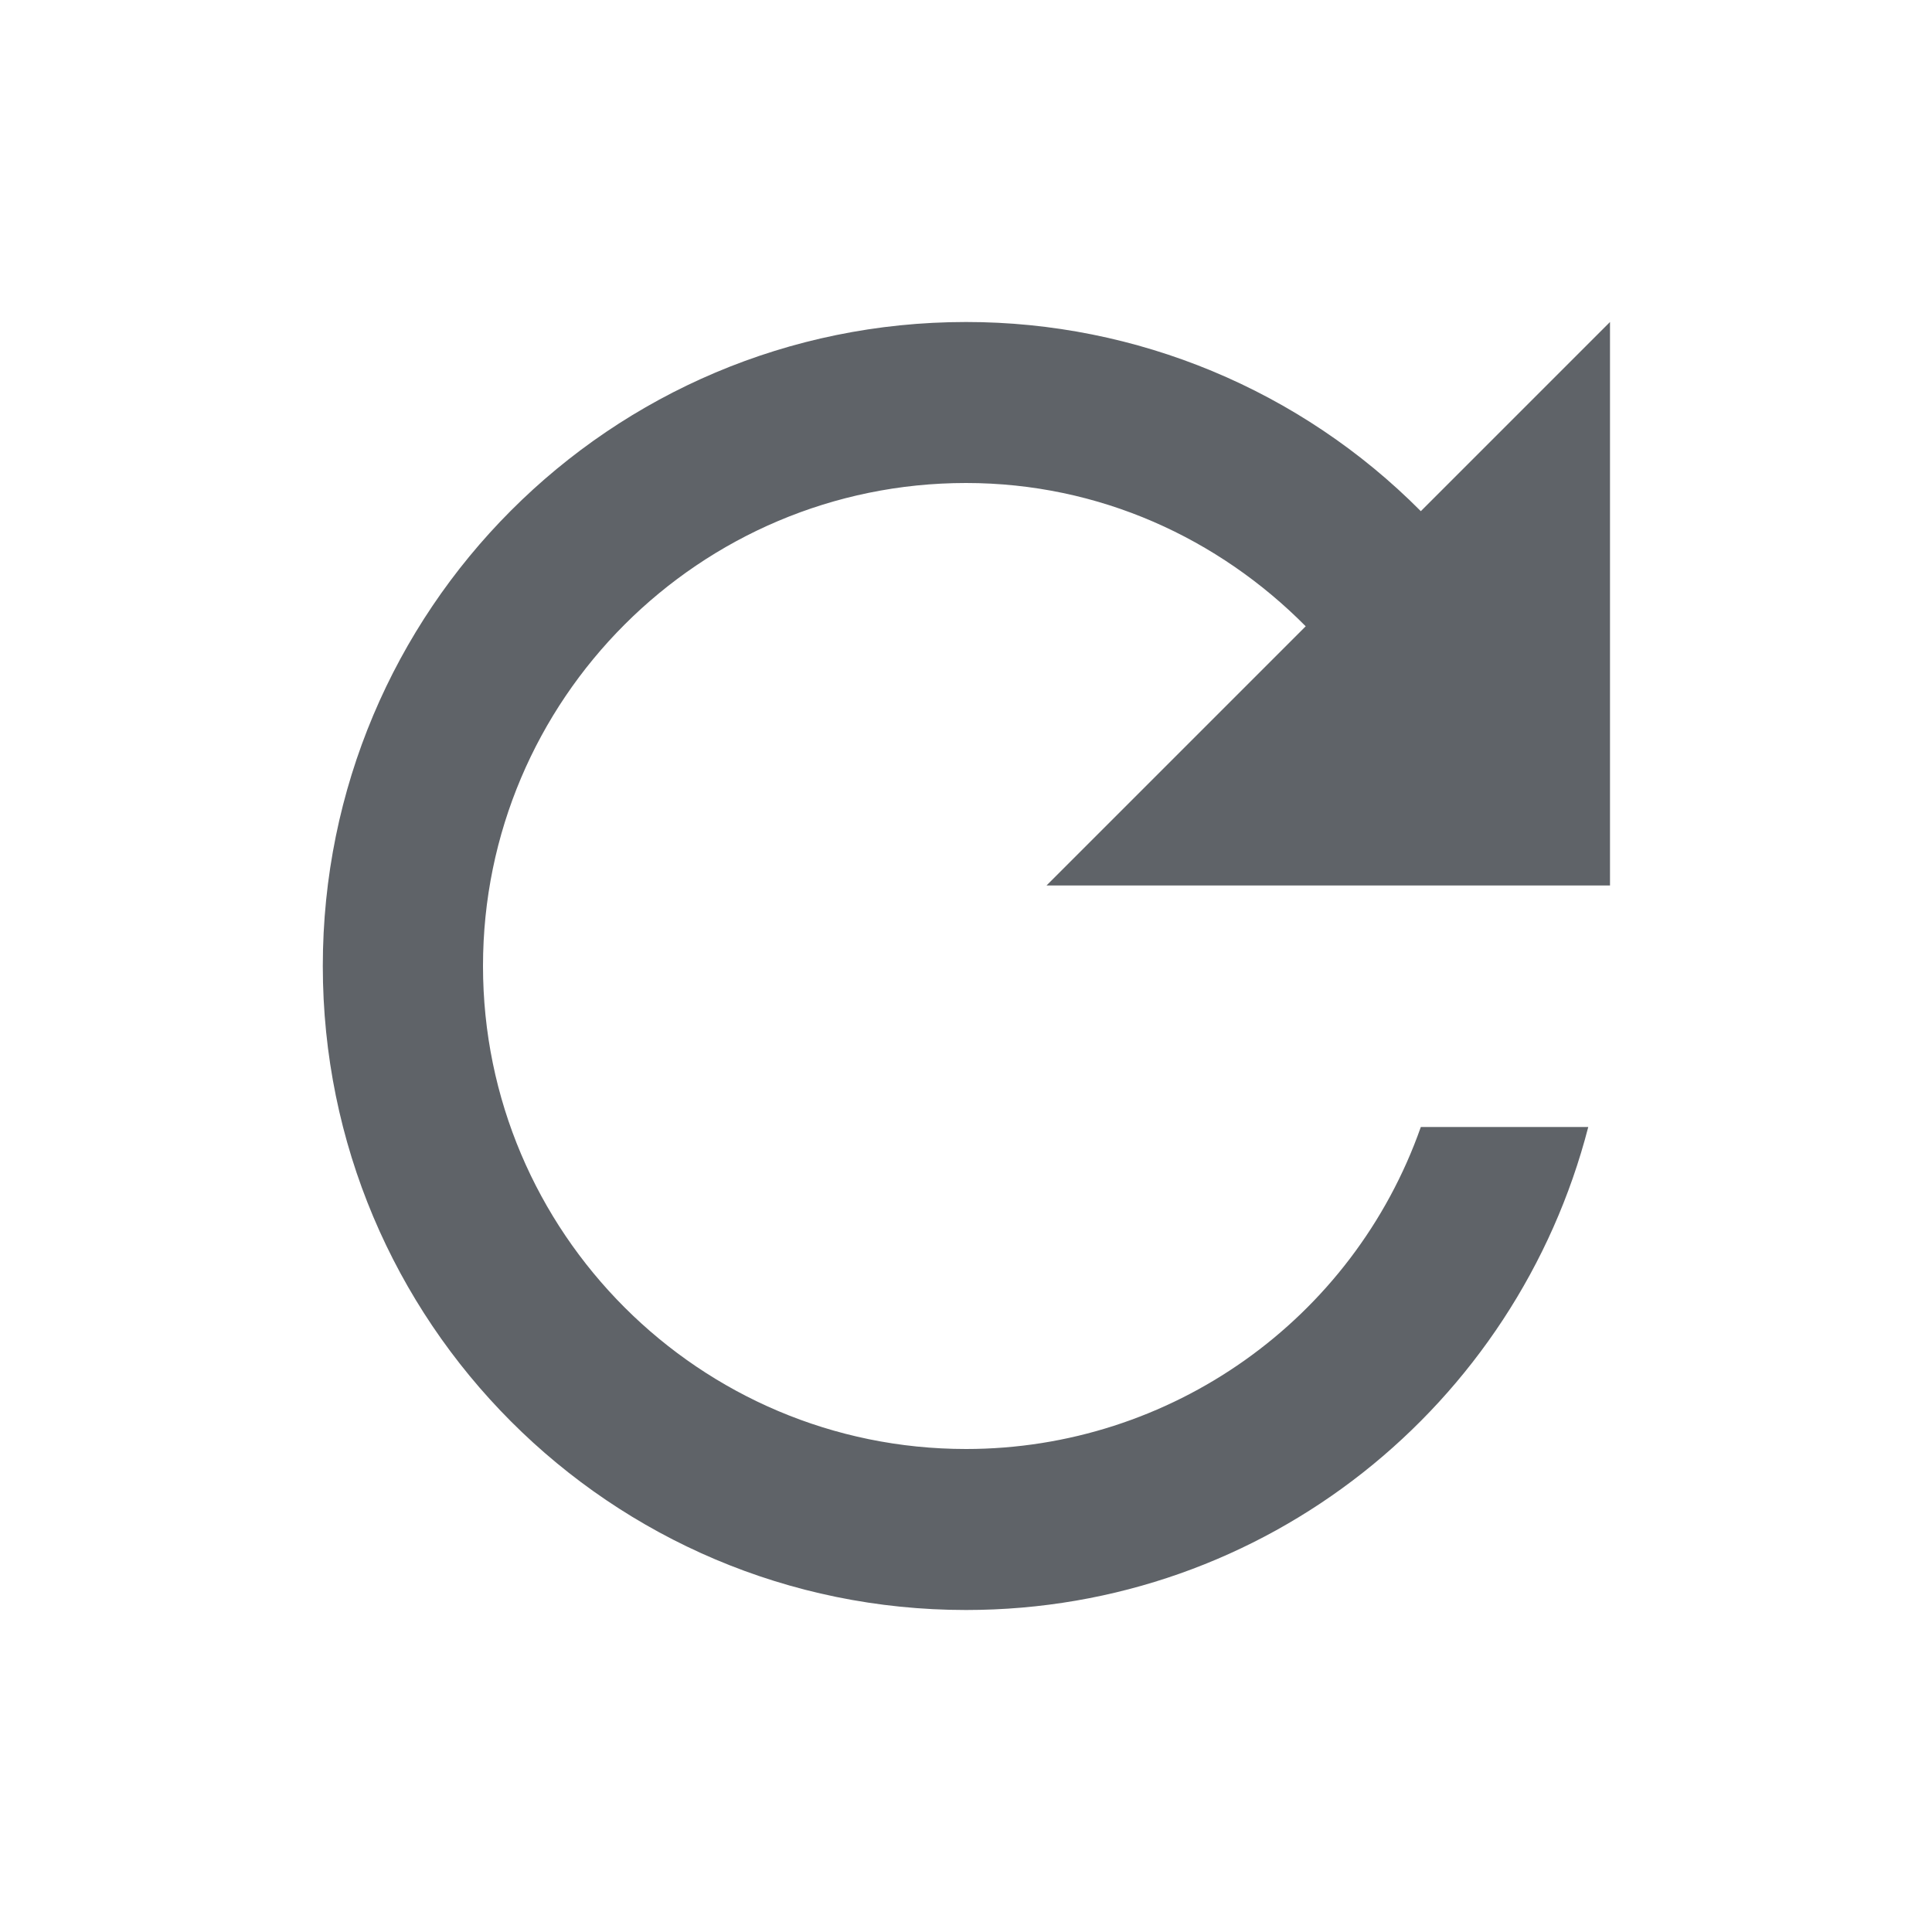
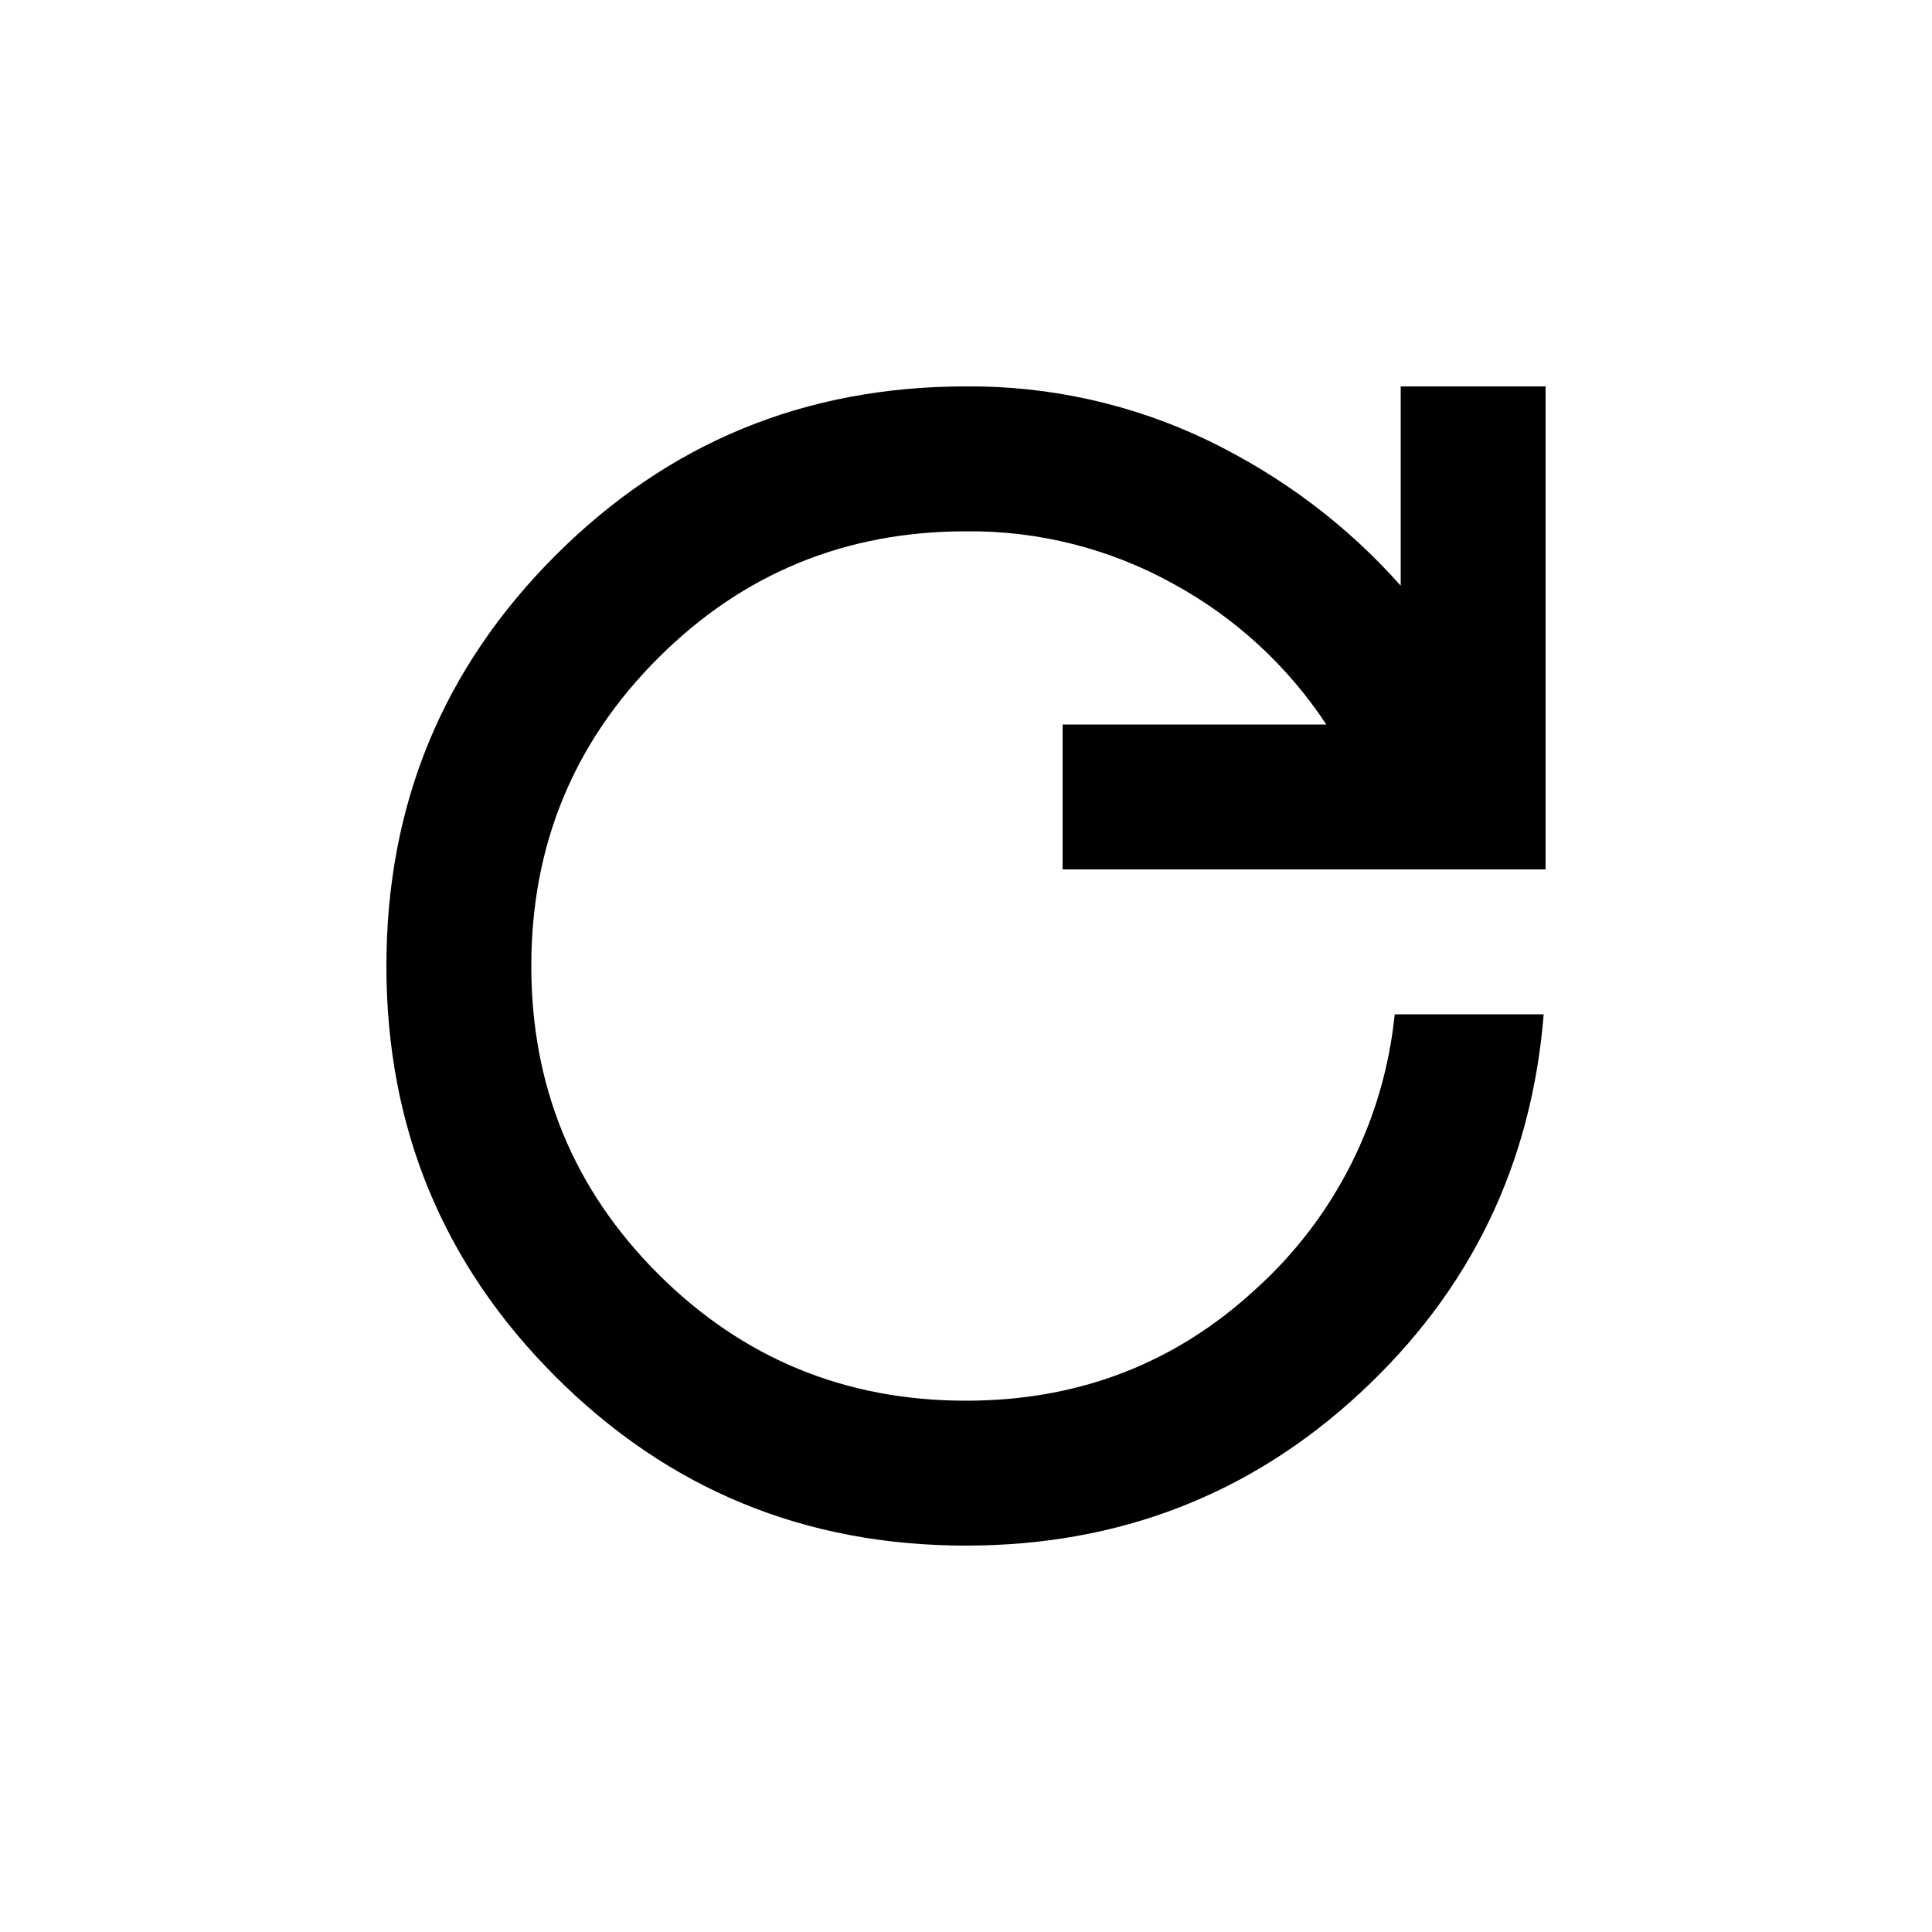
- <svg xmlns="http://www.w3.org/2000/svg" width="24" height="24" fill="#5F6368">
-   <path d="M17.65 6.35A7.958 7.958 0 0 0 12 4c-4.42 0-7.99 3.58-7.99 8s3.57 8 7.99 8c3.73 0 6.84-2.55 7.73-6h-2.08A5.99 5.99 0 0 1 12 18c-3.31 0-6-2.69-6-6s2.69-6 6-6c1.66 0 3.14.69 4.22 1.78L13 11h7V4l-2.35 2.35z" />
+ <svg xmlns="http://www.w3.org/2000/svg" width="20" height="20">
+   <path d="M10 16c-1.668 0-3.082-.582-4.25-1.75C4.582 13.082 4 11.668 4 10c0-1.668.582-3.082 1.75-4.25C6.918 4.582 8.332 4 10 4a5.68 5.68 0 0 1 2.512.563c.77.375 1.433.875 1.988 1.5V4H16v5h-5V7.5h2.73a4.443 4.443 0 0 0-1.585-1.457A4.332 4.332 0 0 0 10 5.5c-1.25 0-2.313.438-3.188 1.313S5.5 8.75 5.5 10c0 1.25.438 2.313 1.313 3.188C7.688 14.062 8.75 14.5 10 14.5c1.168 0 2.168-.387 3-1.156a4.425 4.425 0 0 0 1.438-2.844h1.542c-.125 1.555-.757 2.86-1.898 3.918C12.945 15.473 11.582 16 10 16Zm0 0" />
</svg>
